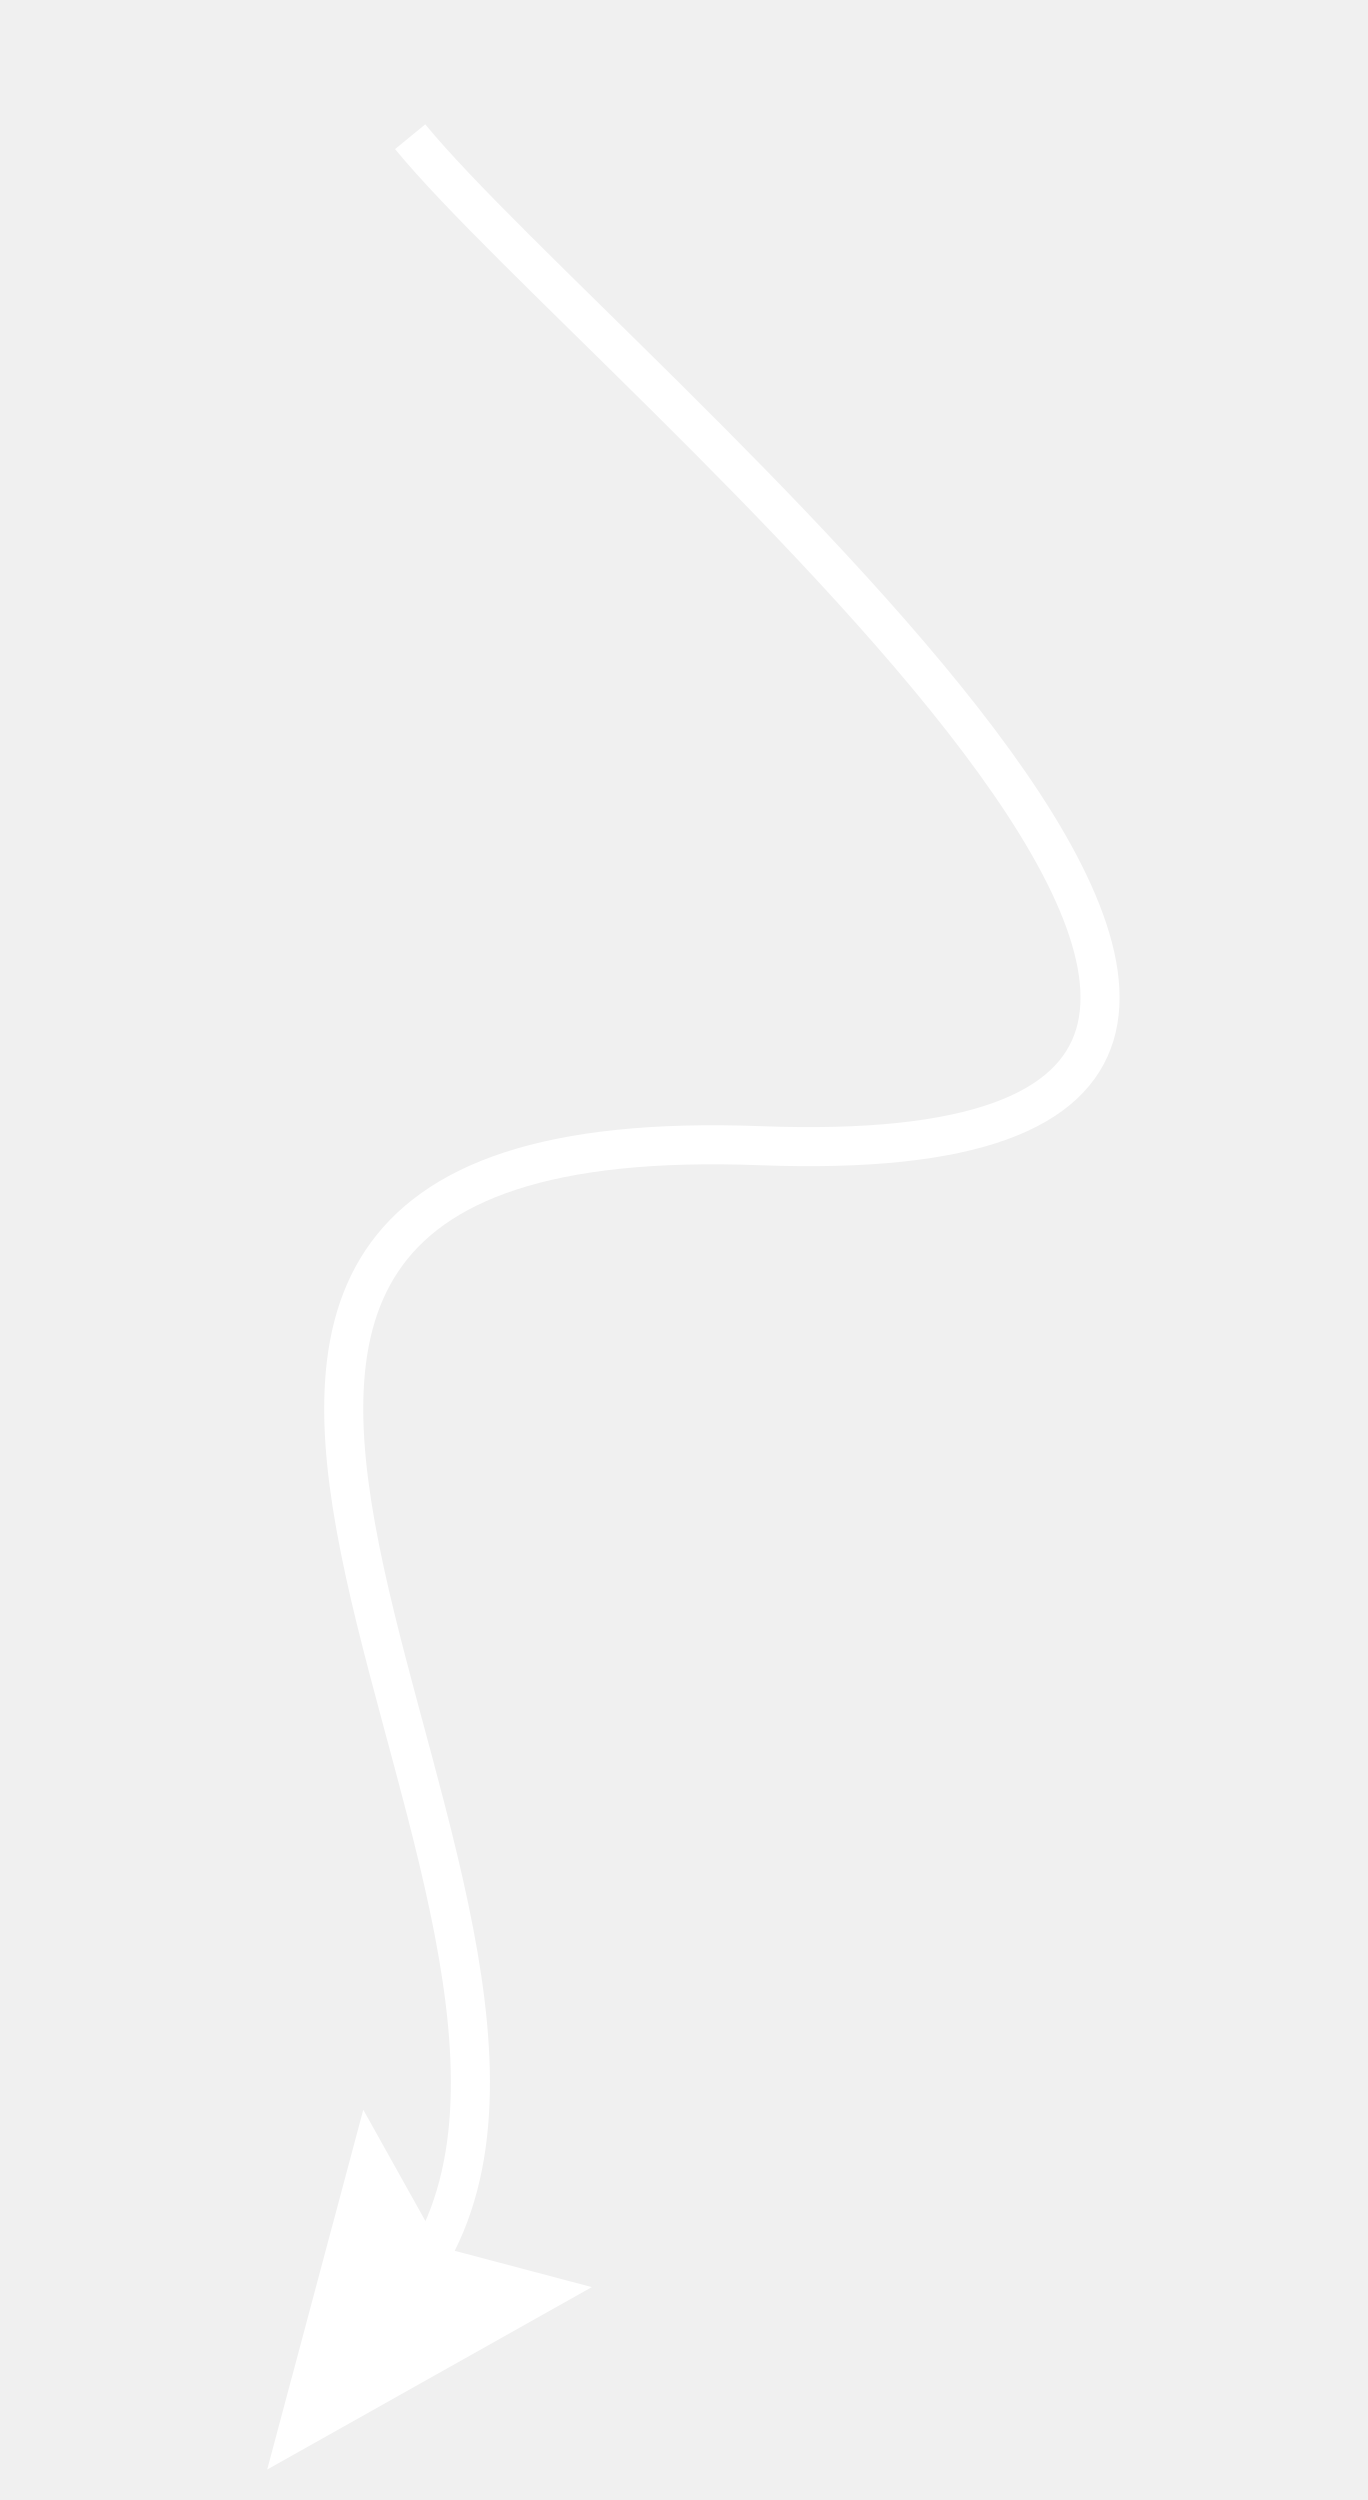
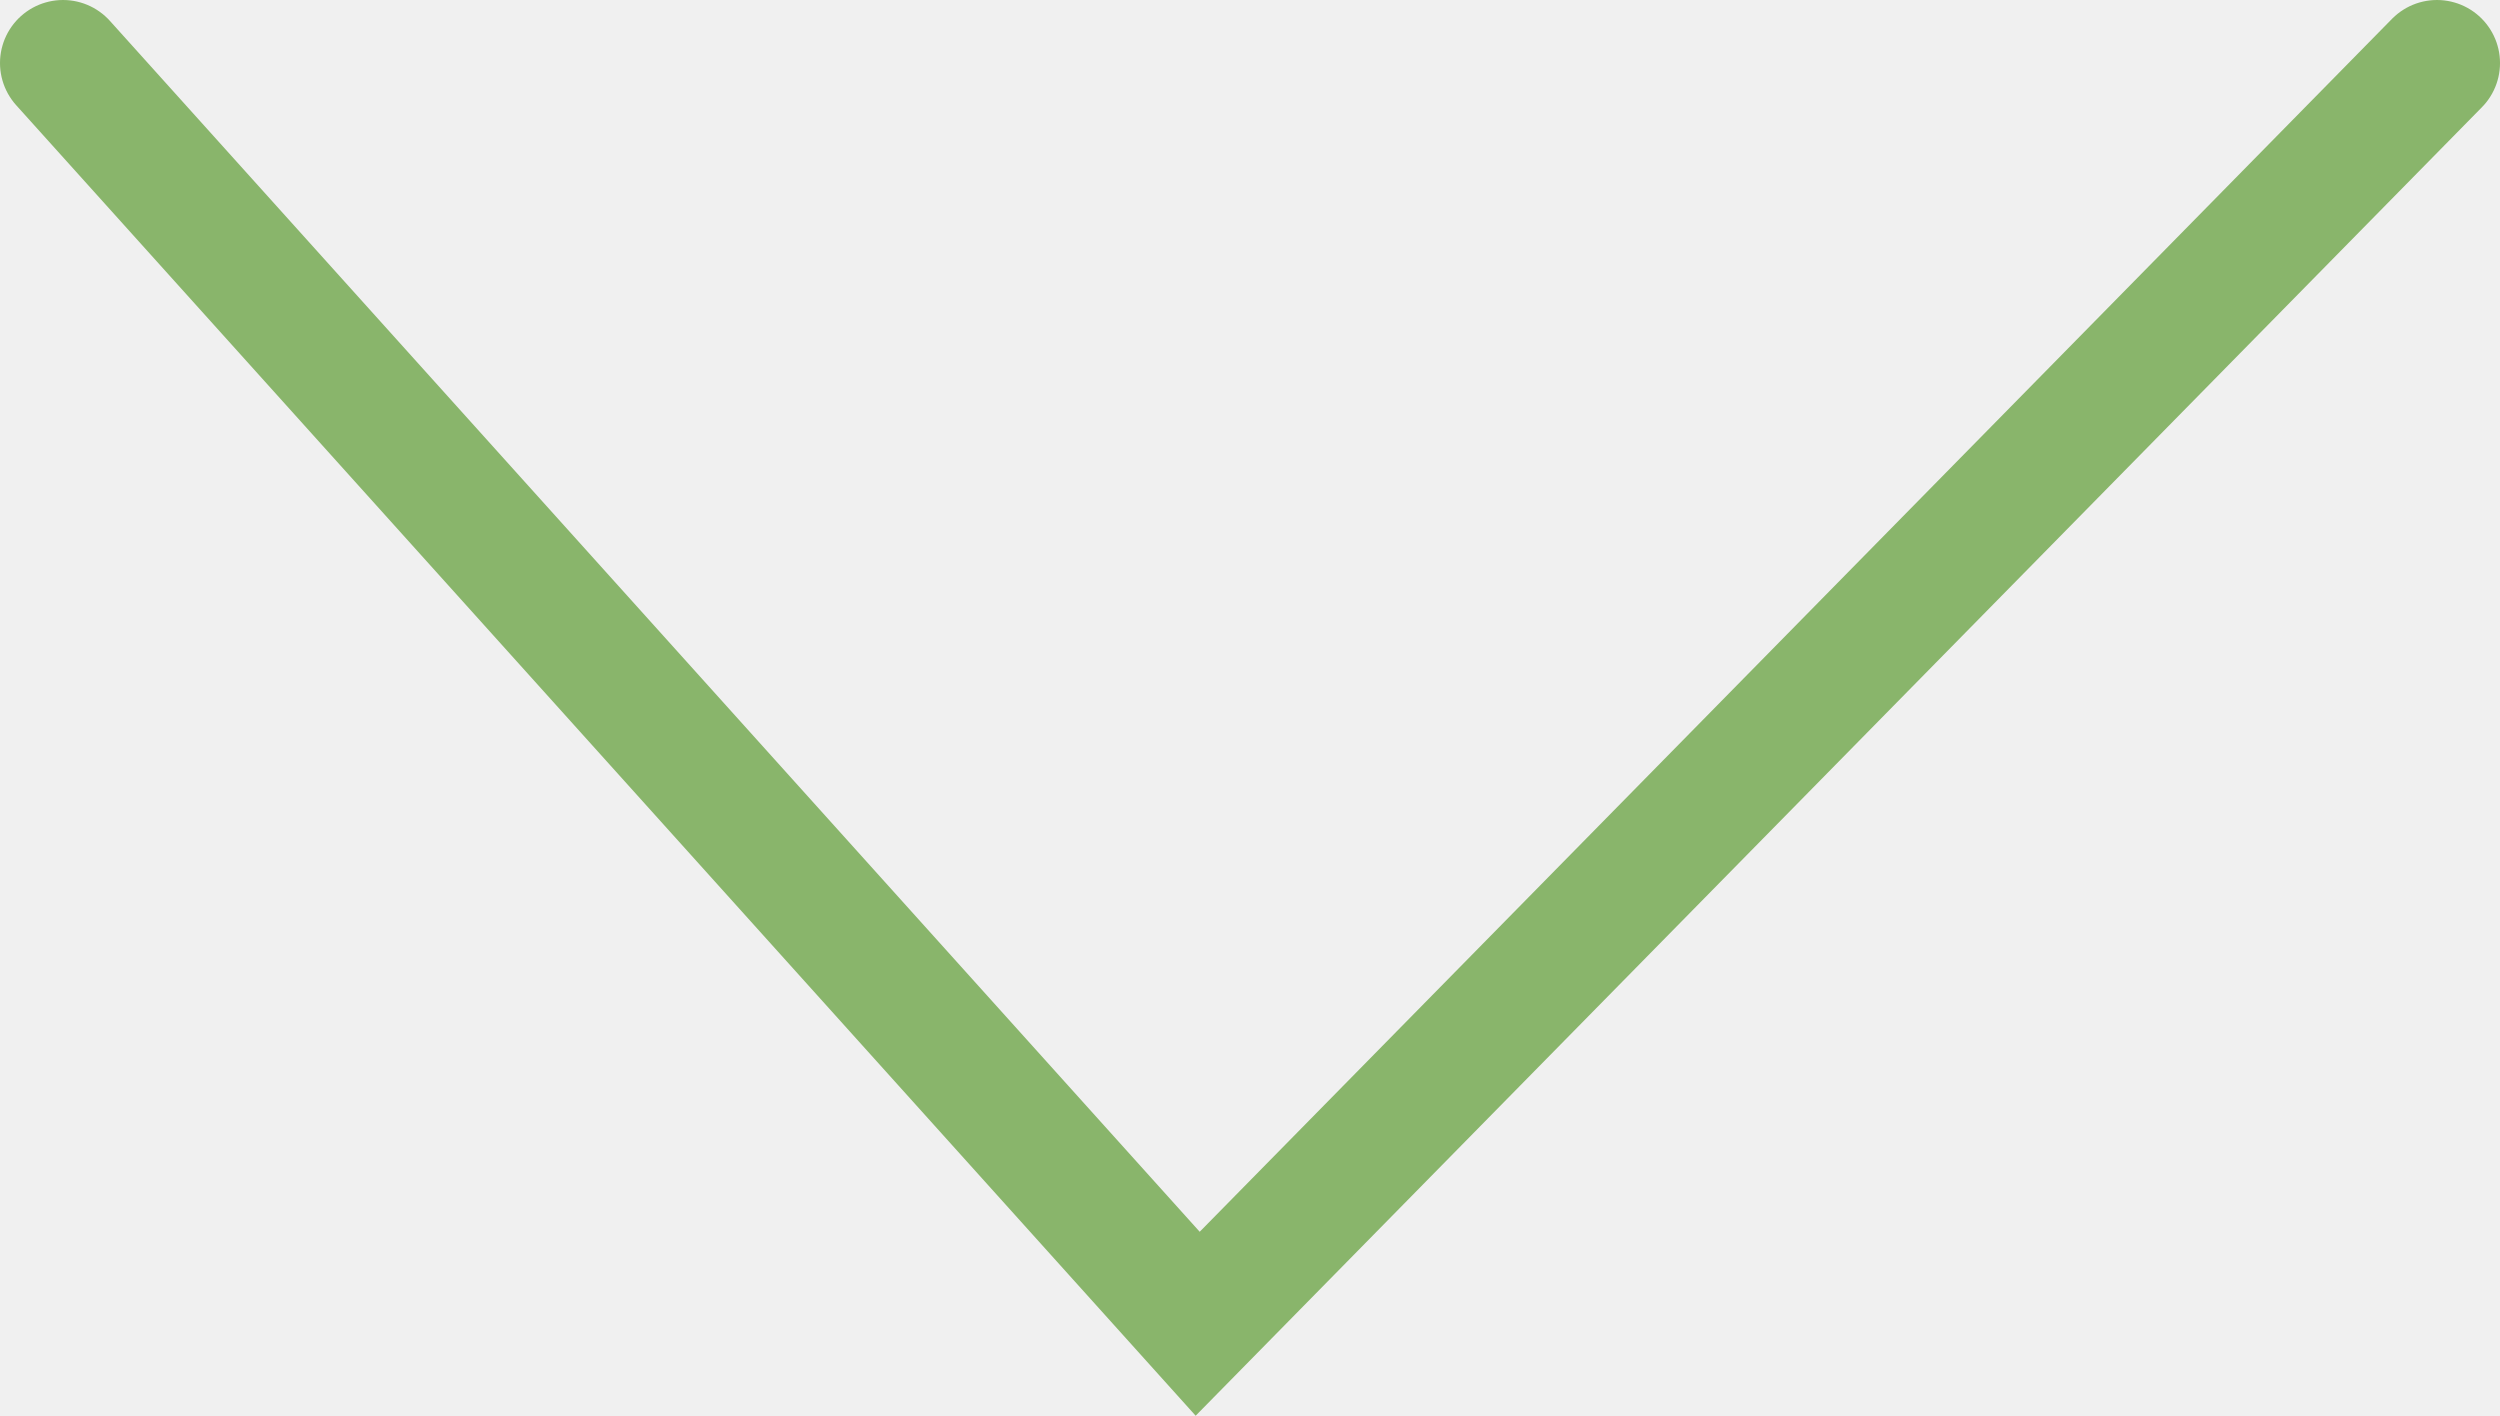
- <svg xmlns="http://www.w3.org/2000/svg" id="Laag_1" data-name="Laag 1" viewBox="0 0 35 64">
+ <svg xmlns="http://www.w3.org/2000/svg" id="Laag_2" data-name="Laag 2" viewBox="0 0 19.83 11.23">
  <defs>
    <style>
      .cls-1 {
        fill: none;
-         stroke: #ffff;
+         stroke: #89b56b;
+         stroke-linecap: round;
        stroke-miterlimit: 10;
-         
-       }
- 
-       .cls-2 {
-         stroke-width: 0px;
-         fill: #ffffff;
      }
    </style>
  </defs>
-   <path class="cls-1" d="M10.5,3.5c4.92,6,30.94,26.66,8.97,25.83-21.97-.83-2.05,20.24-8.97,29.17" />
-   <polygon class="cls-2" points="9.3 54.01 11.26 57.52 15.15 58.55 6.84 63.22 9.3 54.01" />
+   <g id="Laag_1-2" data-name="Laag 1">
+     <polyline class="cls-1" points=".5 .5 9.5 10.5 19.33 .5" />
+   </g>
</svg>
